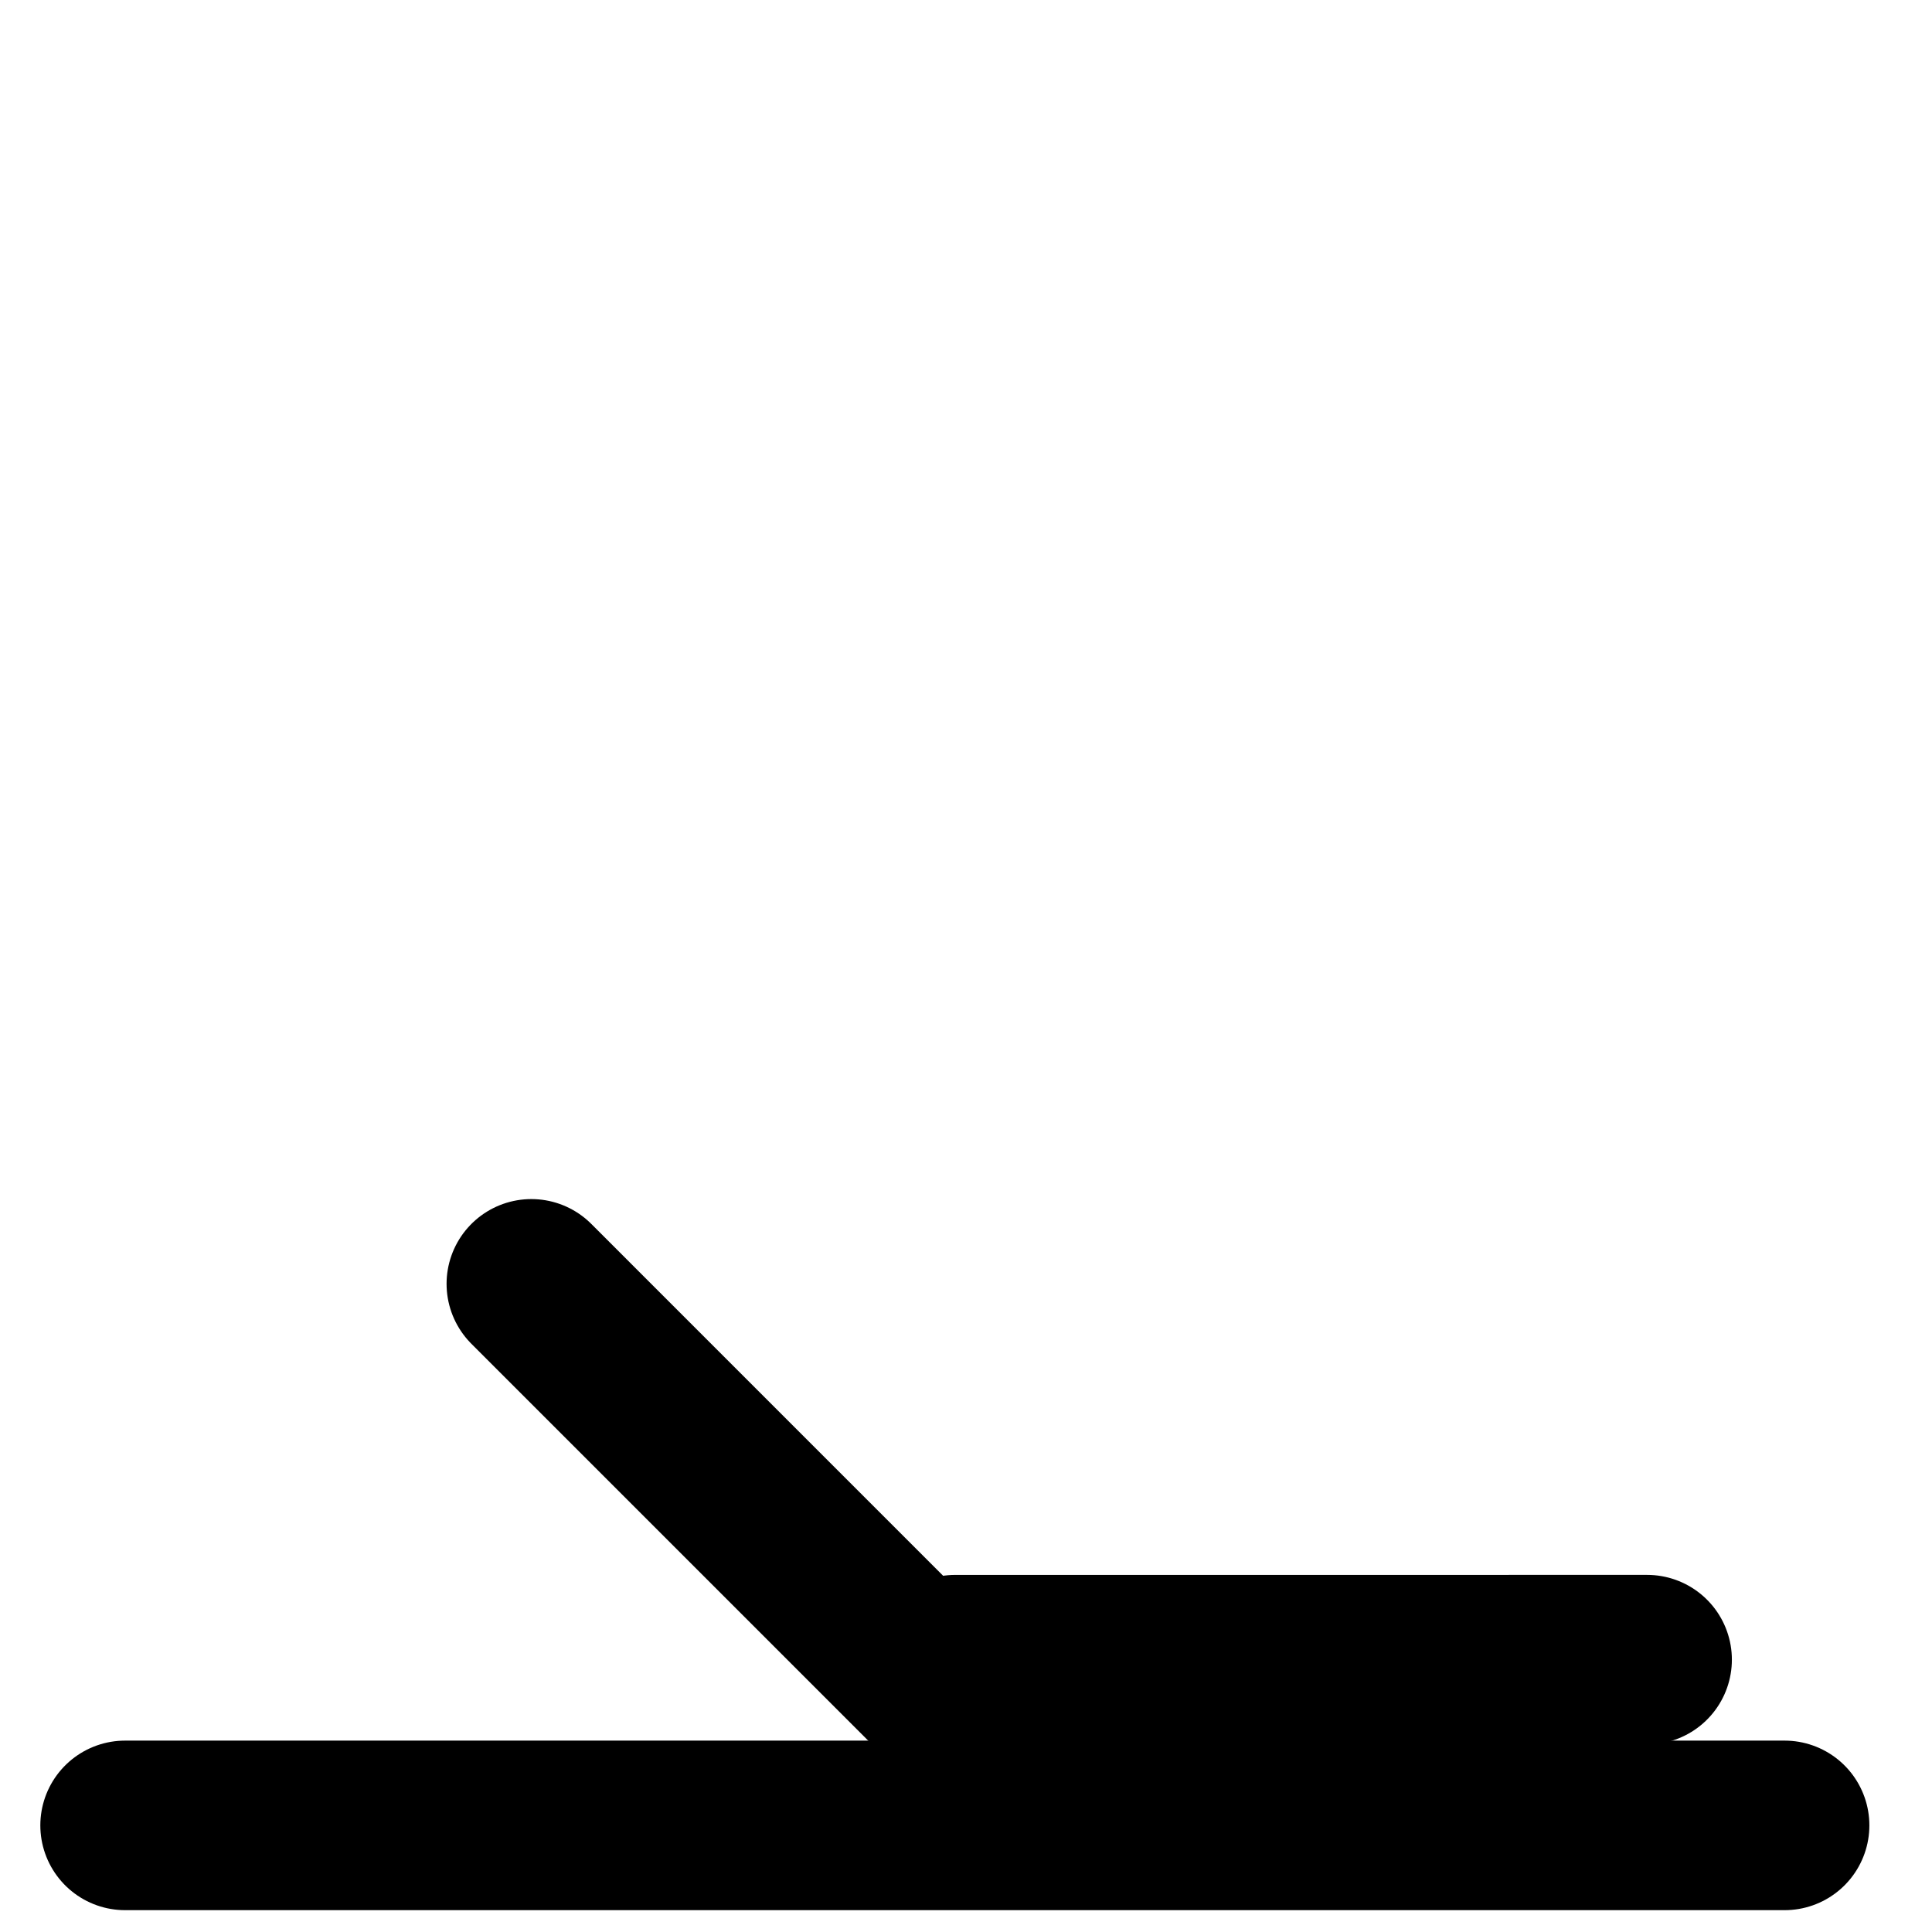
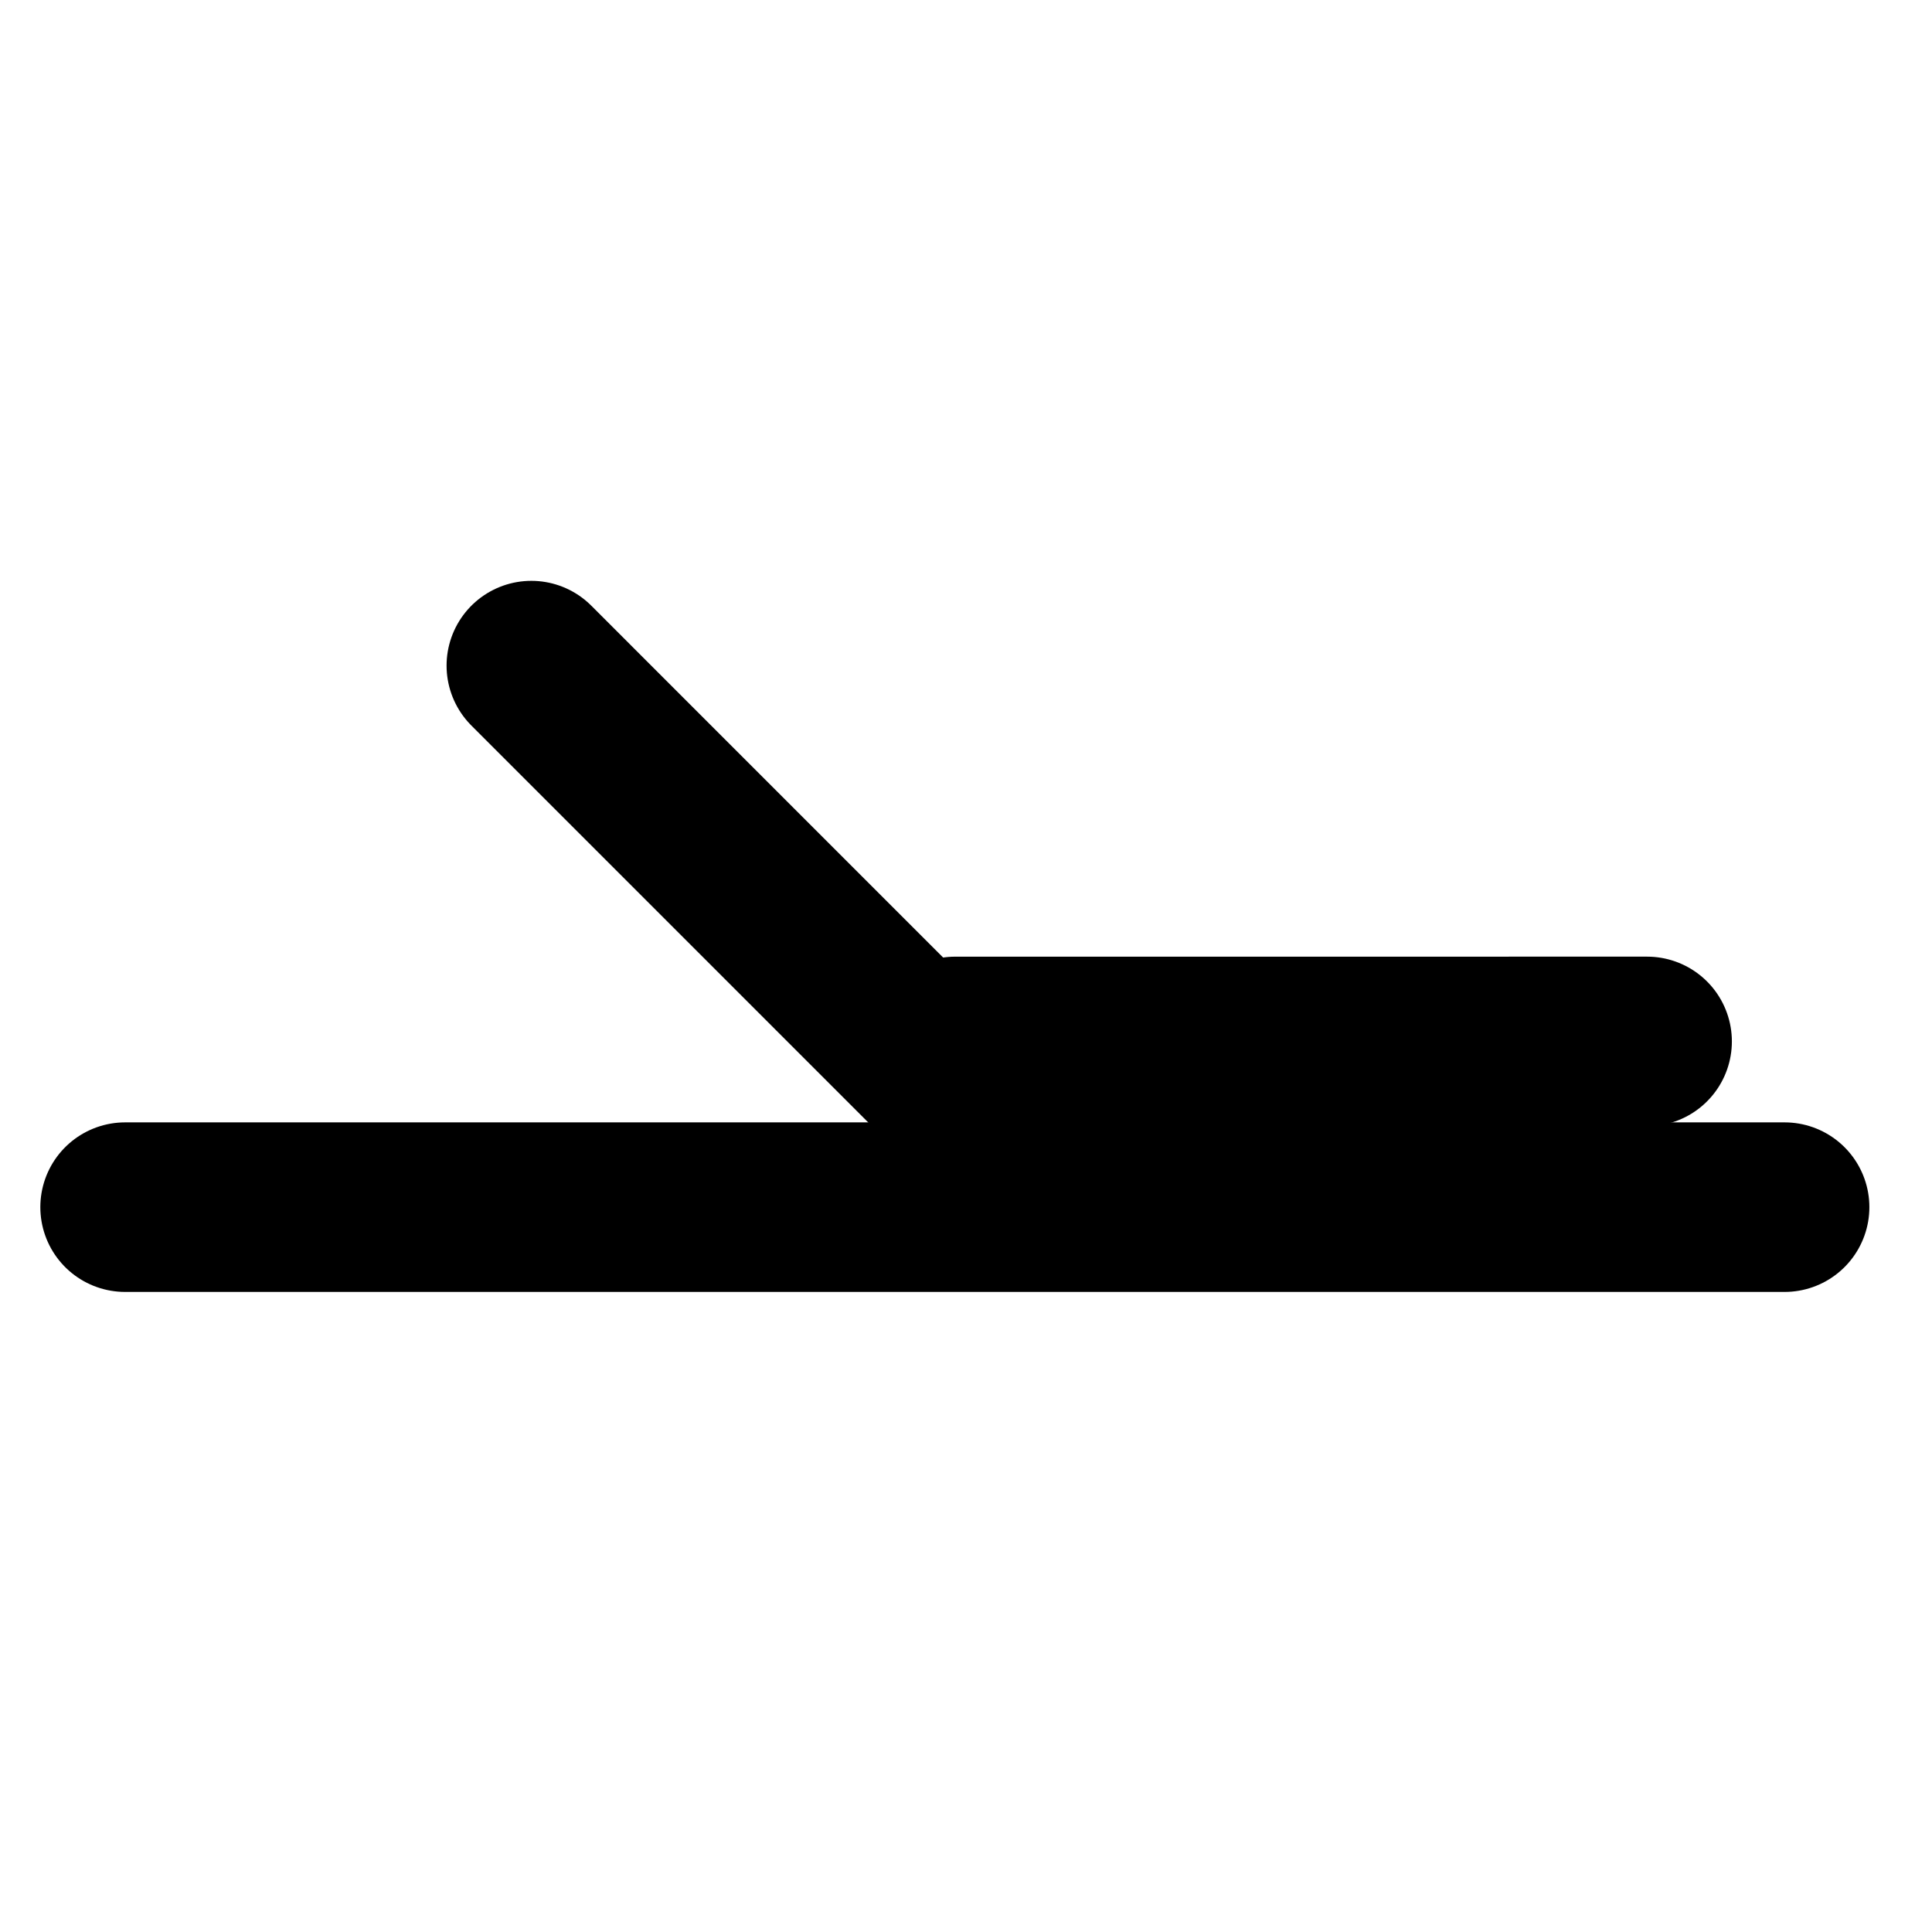
<svg xmlns="http://www.w3.org/2000/svg" version="1.1" id="Layer_1" x="0px" y="0px" width="100" height="100" viewBox="0 0 100 100" enable-background="new 0 0 841.89 595.28" xml:space="preserve">
  <defs id="defs9404" />
-   <g id="g9554" transform="matrix(0.585064,0,0,0.585064,19.55499,-61.98177)">
+   <g id="g9554" transform="matrix(0.585064,0,0,0.585064,19.55499,-93.98177)">
    <line style="fill:none;stroke:#000000;stroke-width:15;stroke-linecap:round" id="line9396" y2="267.43" x2="124.457" y1="267.43" x1="-22.356" />
    <line style="fill:none;stroke:#000000;stroke-width:15;stroke-linecap:round" id="line9398" y2="257.024" x2="51.084" y1="219.521" x1="13.584" />
    <line style="fill:none;stroke:#000000;stroke-width:15;stroke-linecap:round" id="line9400" y2="252.768" x2="112.293" y1="252.77" x1="51.084" />
  </g>
</svg>
